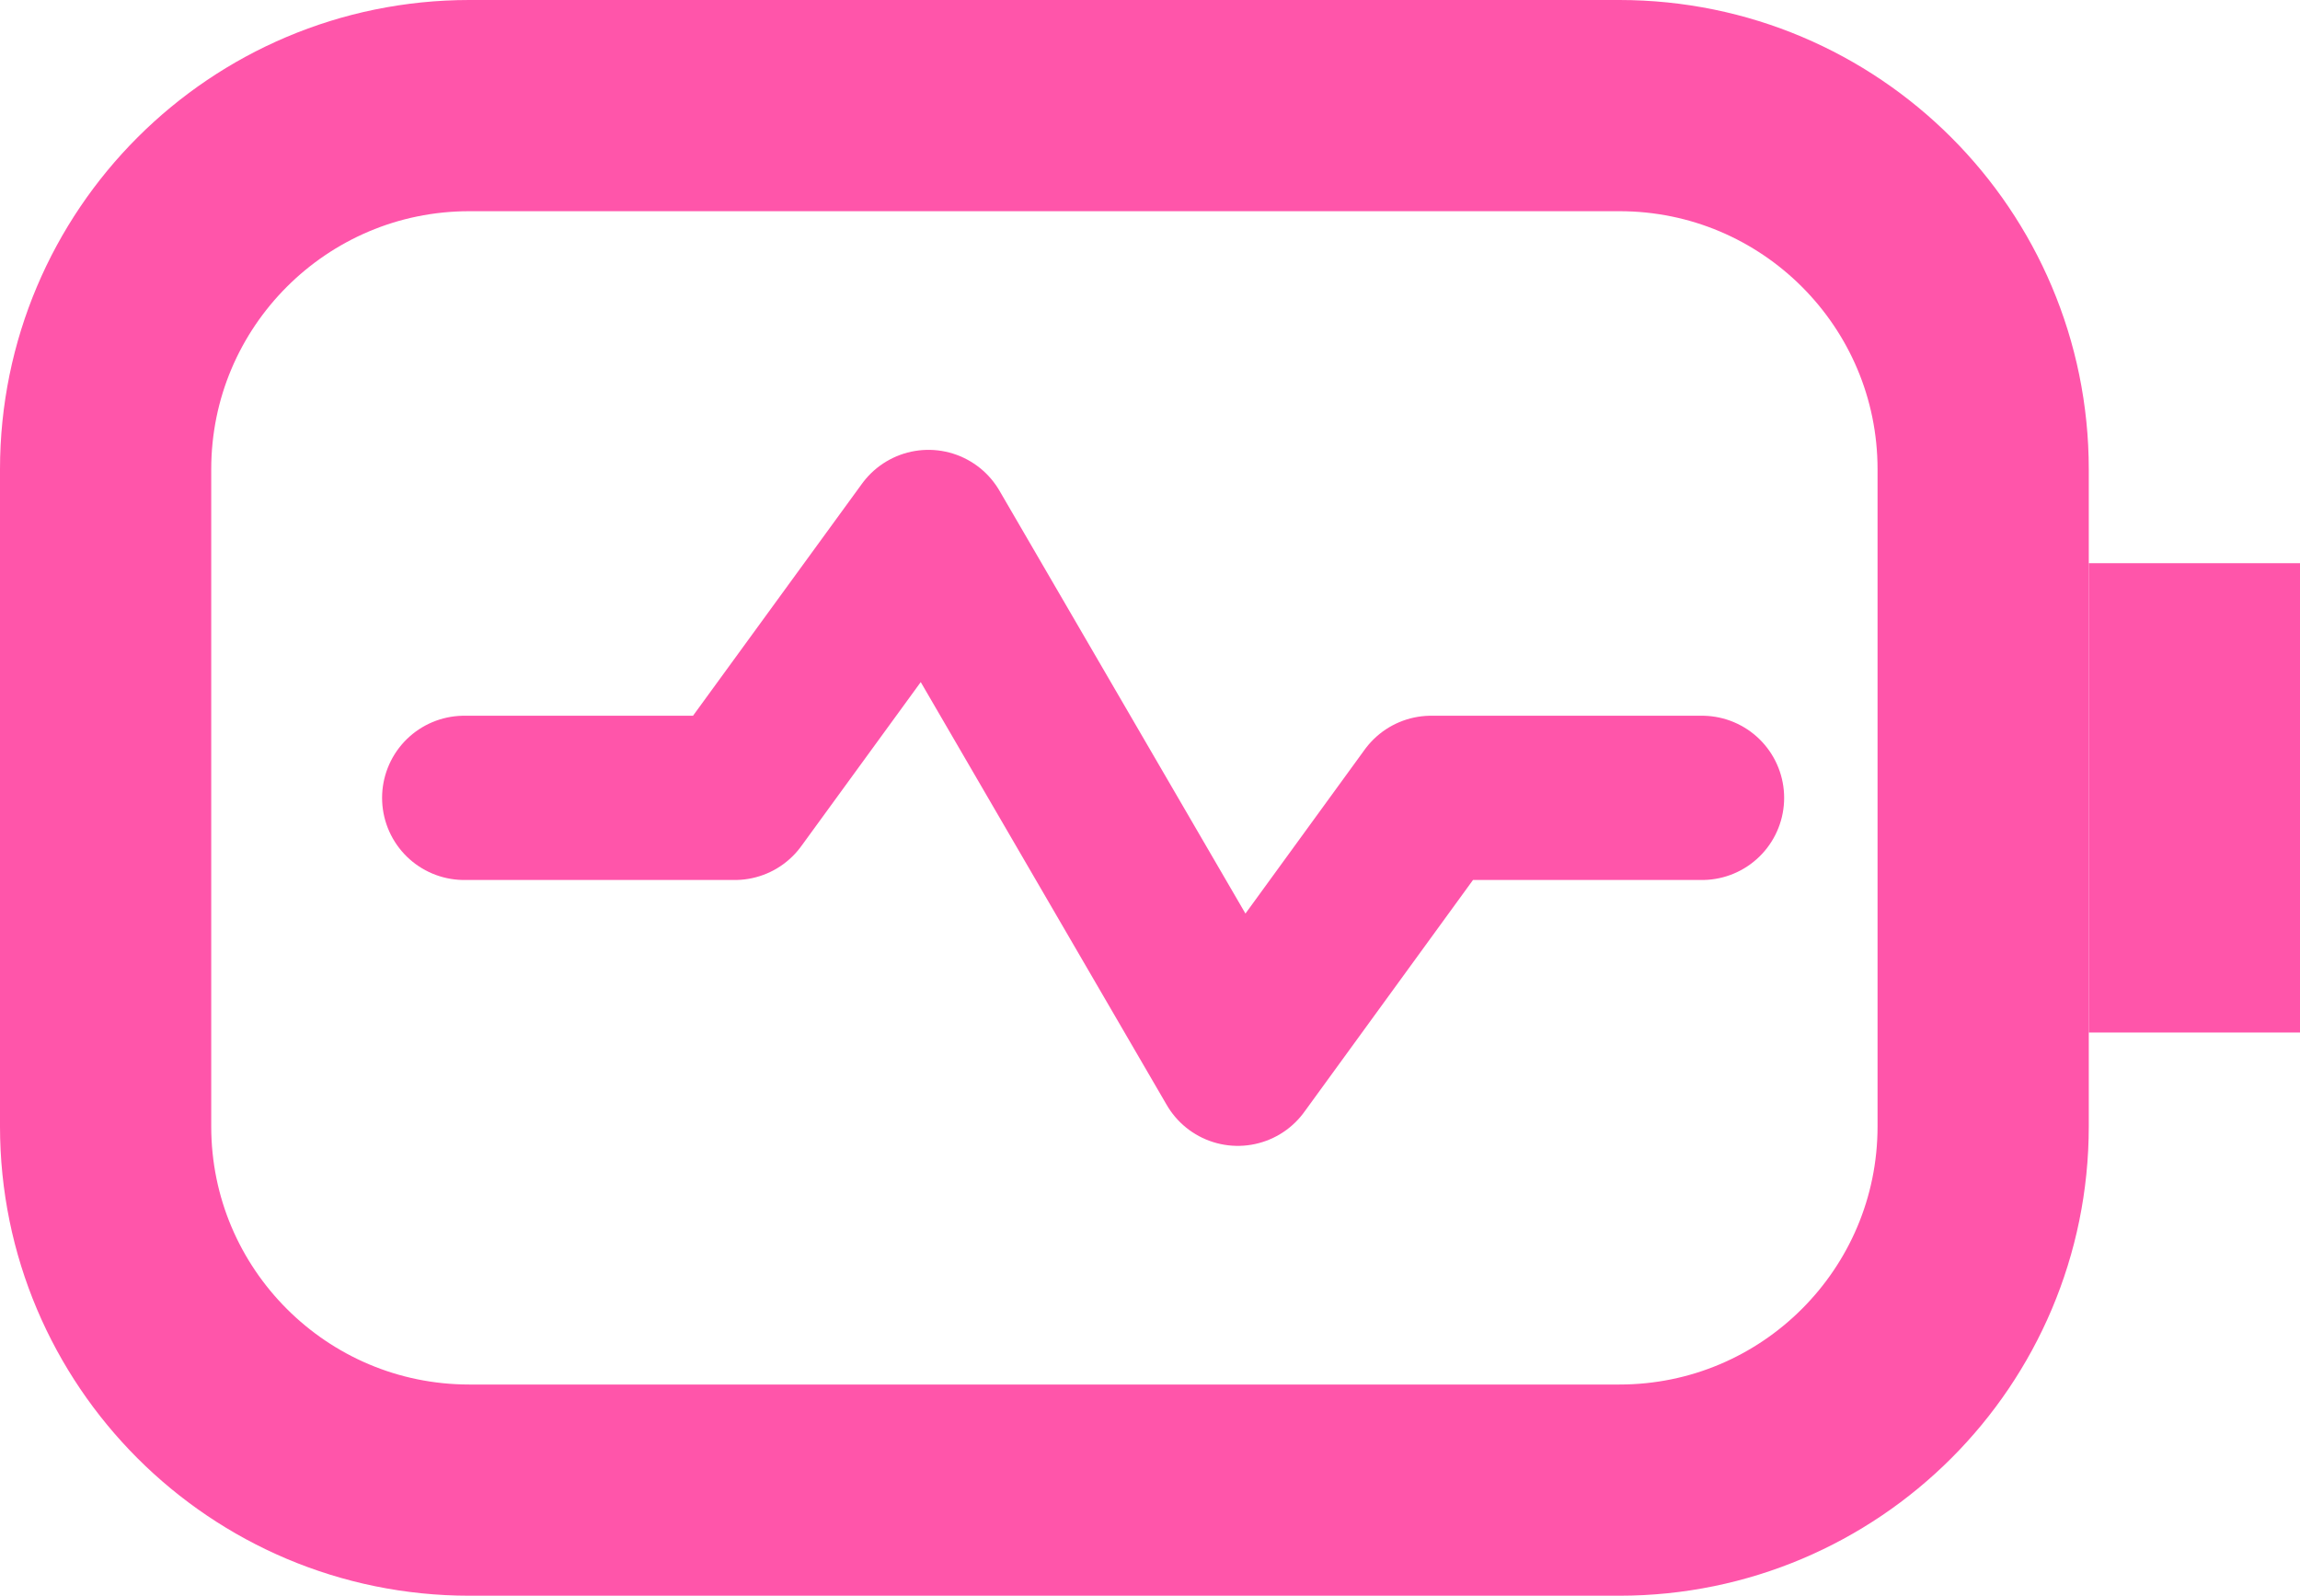
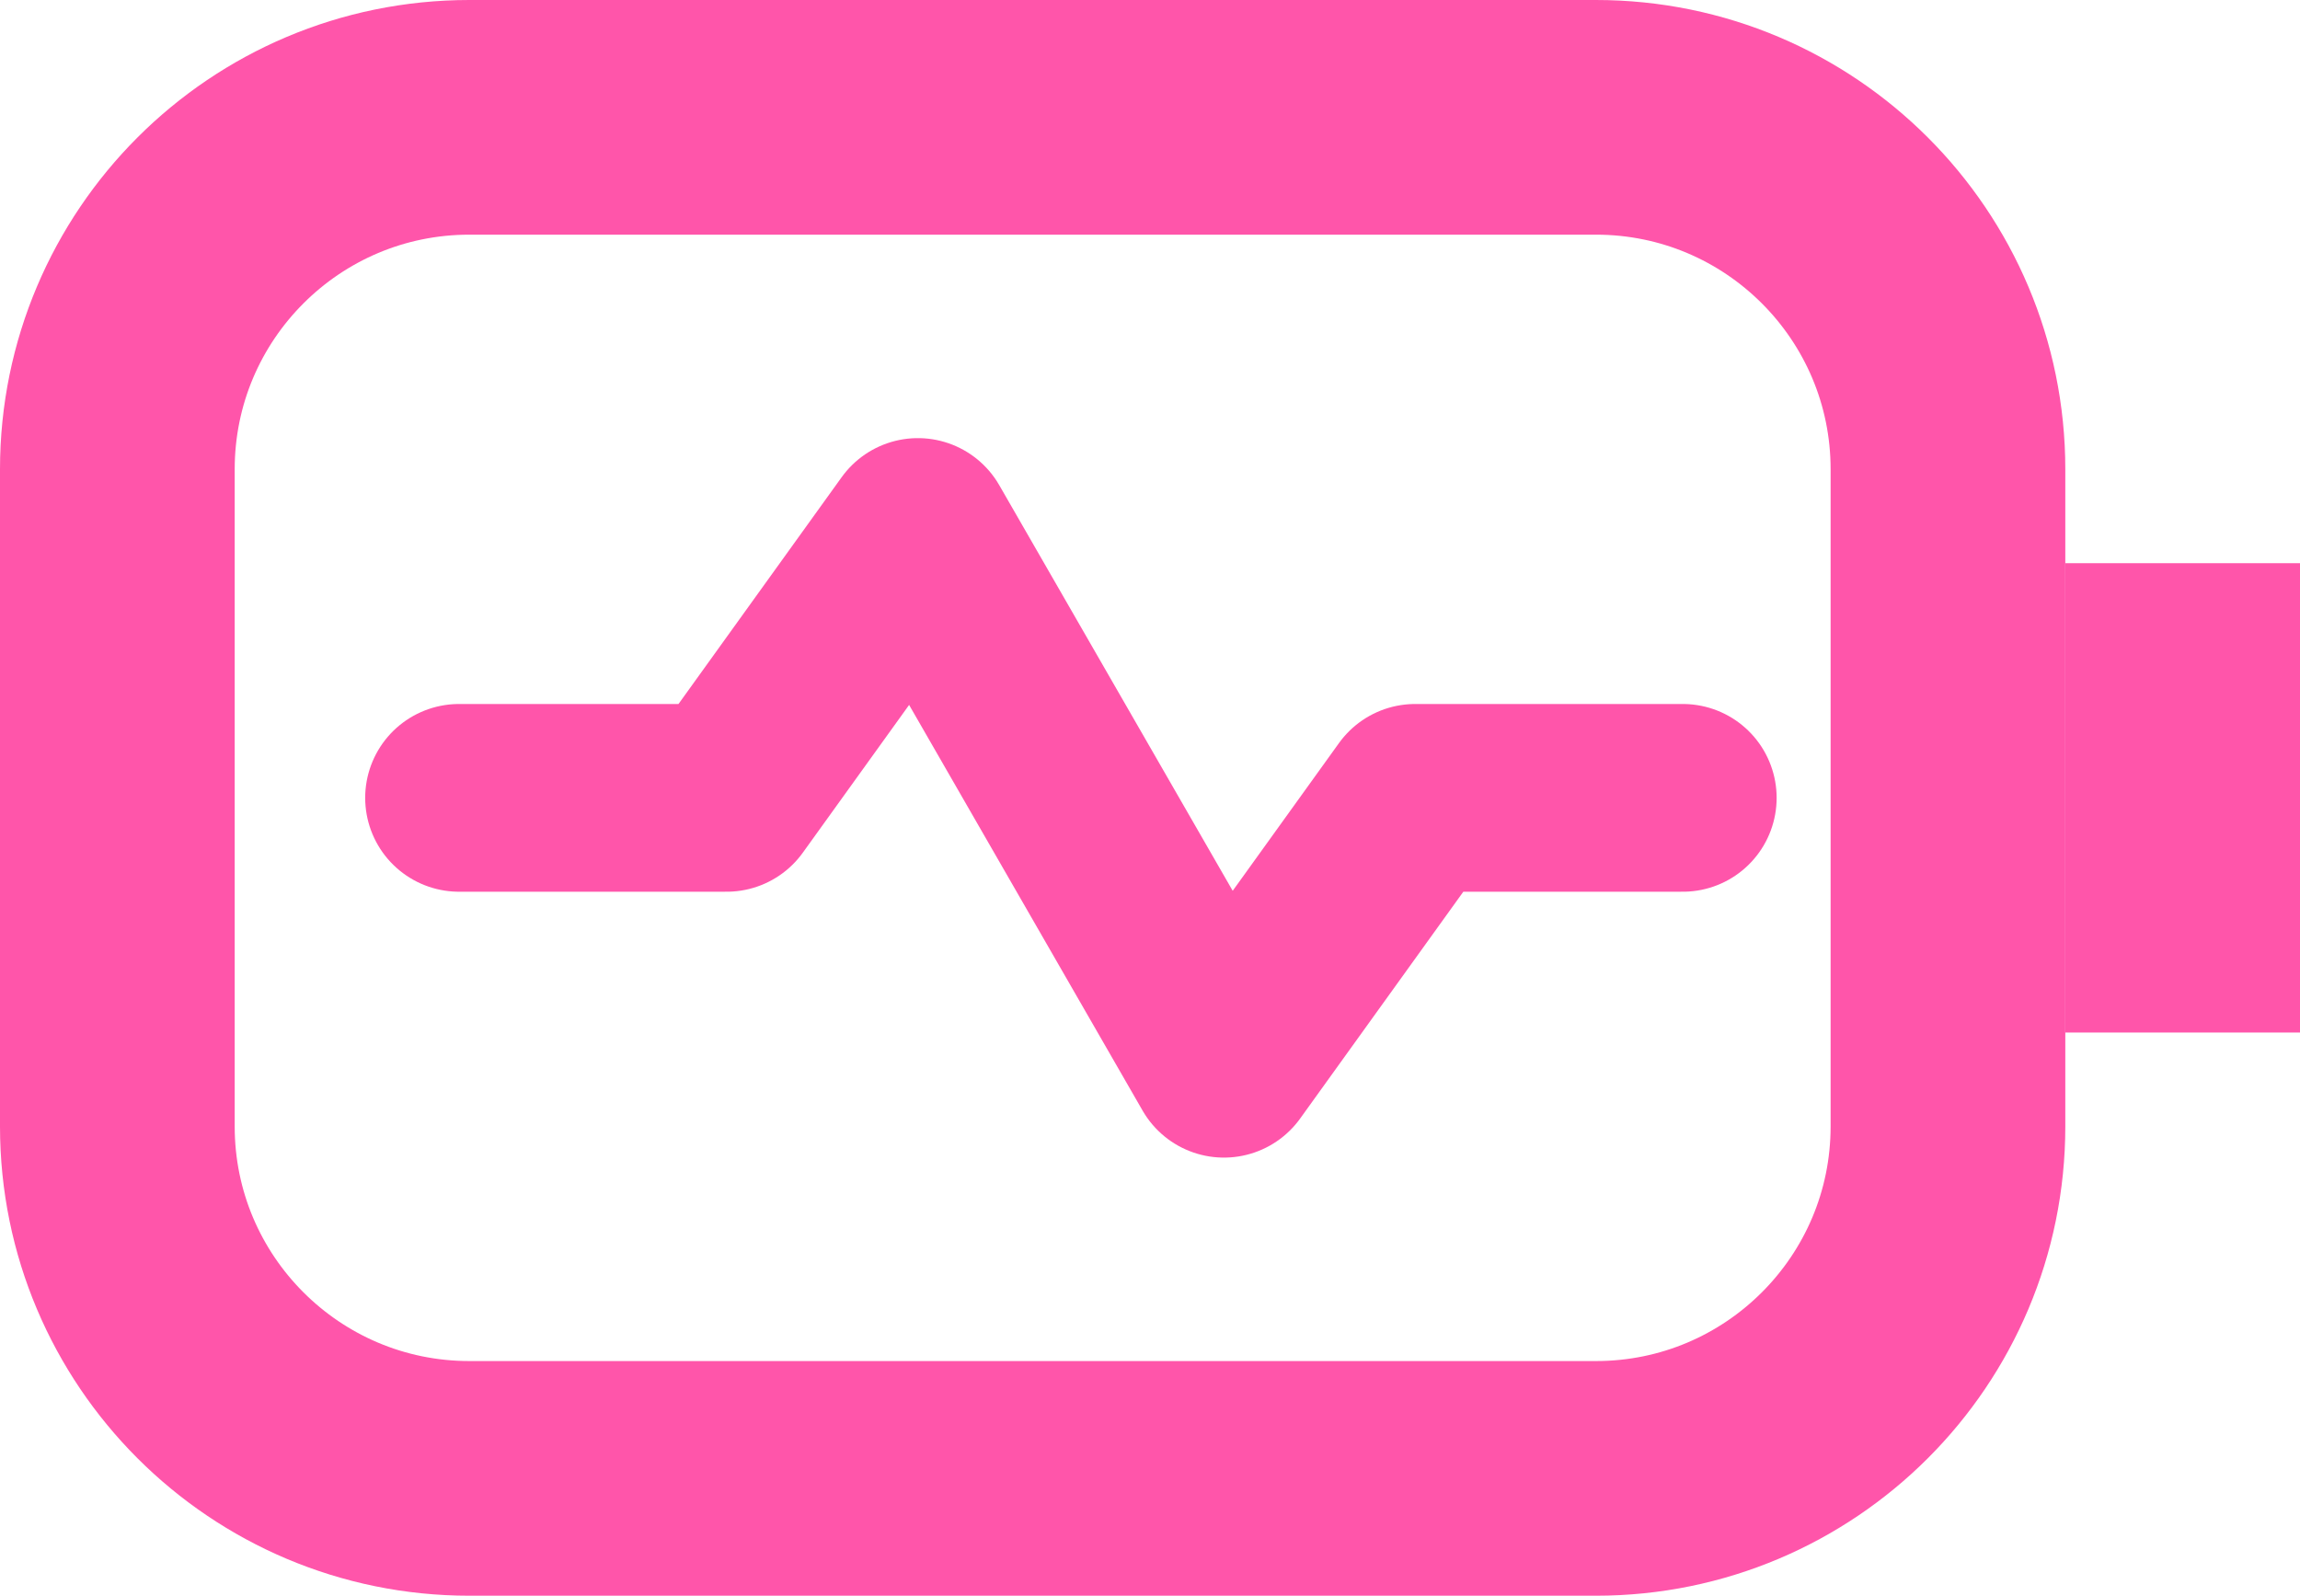
<svg xmlns="http://www.w3.org/2000/svg" width="98" height="68" viewBox="0 0 98 68">
-   <rect x="4.5" y="4.5" width="80" height="59" rx="15.5" fill="none" stroke="#FF55AA" stroke-width="9" />
-   <rect x="89" y="24" width="9" height="20" fill="#FF55AA" />
-   <polyline points="19.78 34 31.31 34 39.56 22.67 52.74 45.33 60.98 34 72.52 34" fill="none" stroke="#FF55AA" stroke-width="7" stroke-linecap="round" stroke-linejoin="round" />
+   <rect x="5" y="5" width="78" height="58" rx="15" fill="none" stroke="#FF55AA" stroke-width="10" />
+   <rect x="88" y="24" width="10" height="20" fill="#FF55AA" />
+   <polyline points="19.56 34 30.96 34 39.11 22.67 52.15 45.33 60.3 34 71.7 34" fill="none" stroke="#FF55AA" stroke-width="8" stroke-linecap="round" stroke-linejoin="round" />
</svg>
